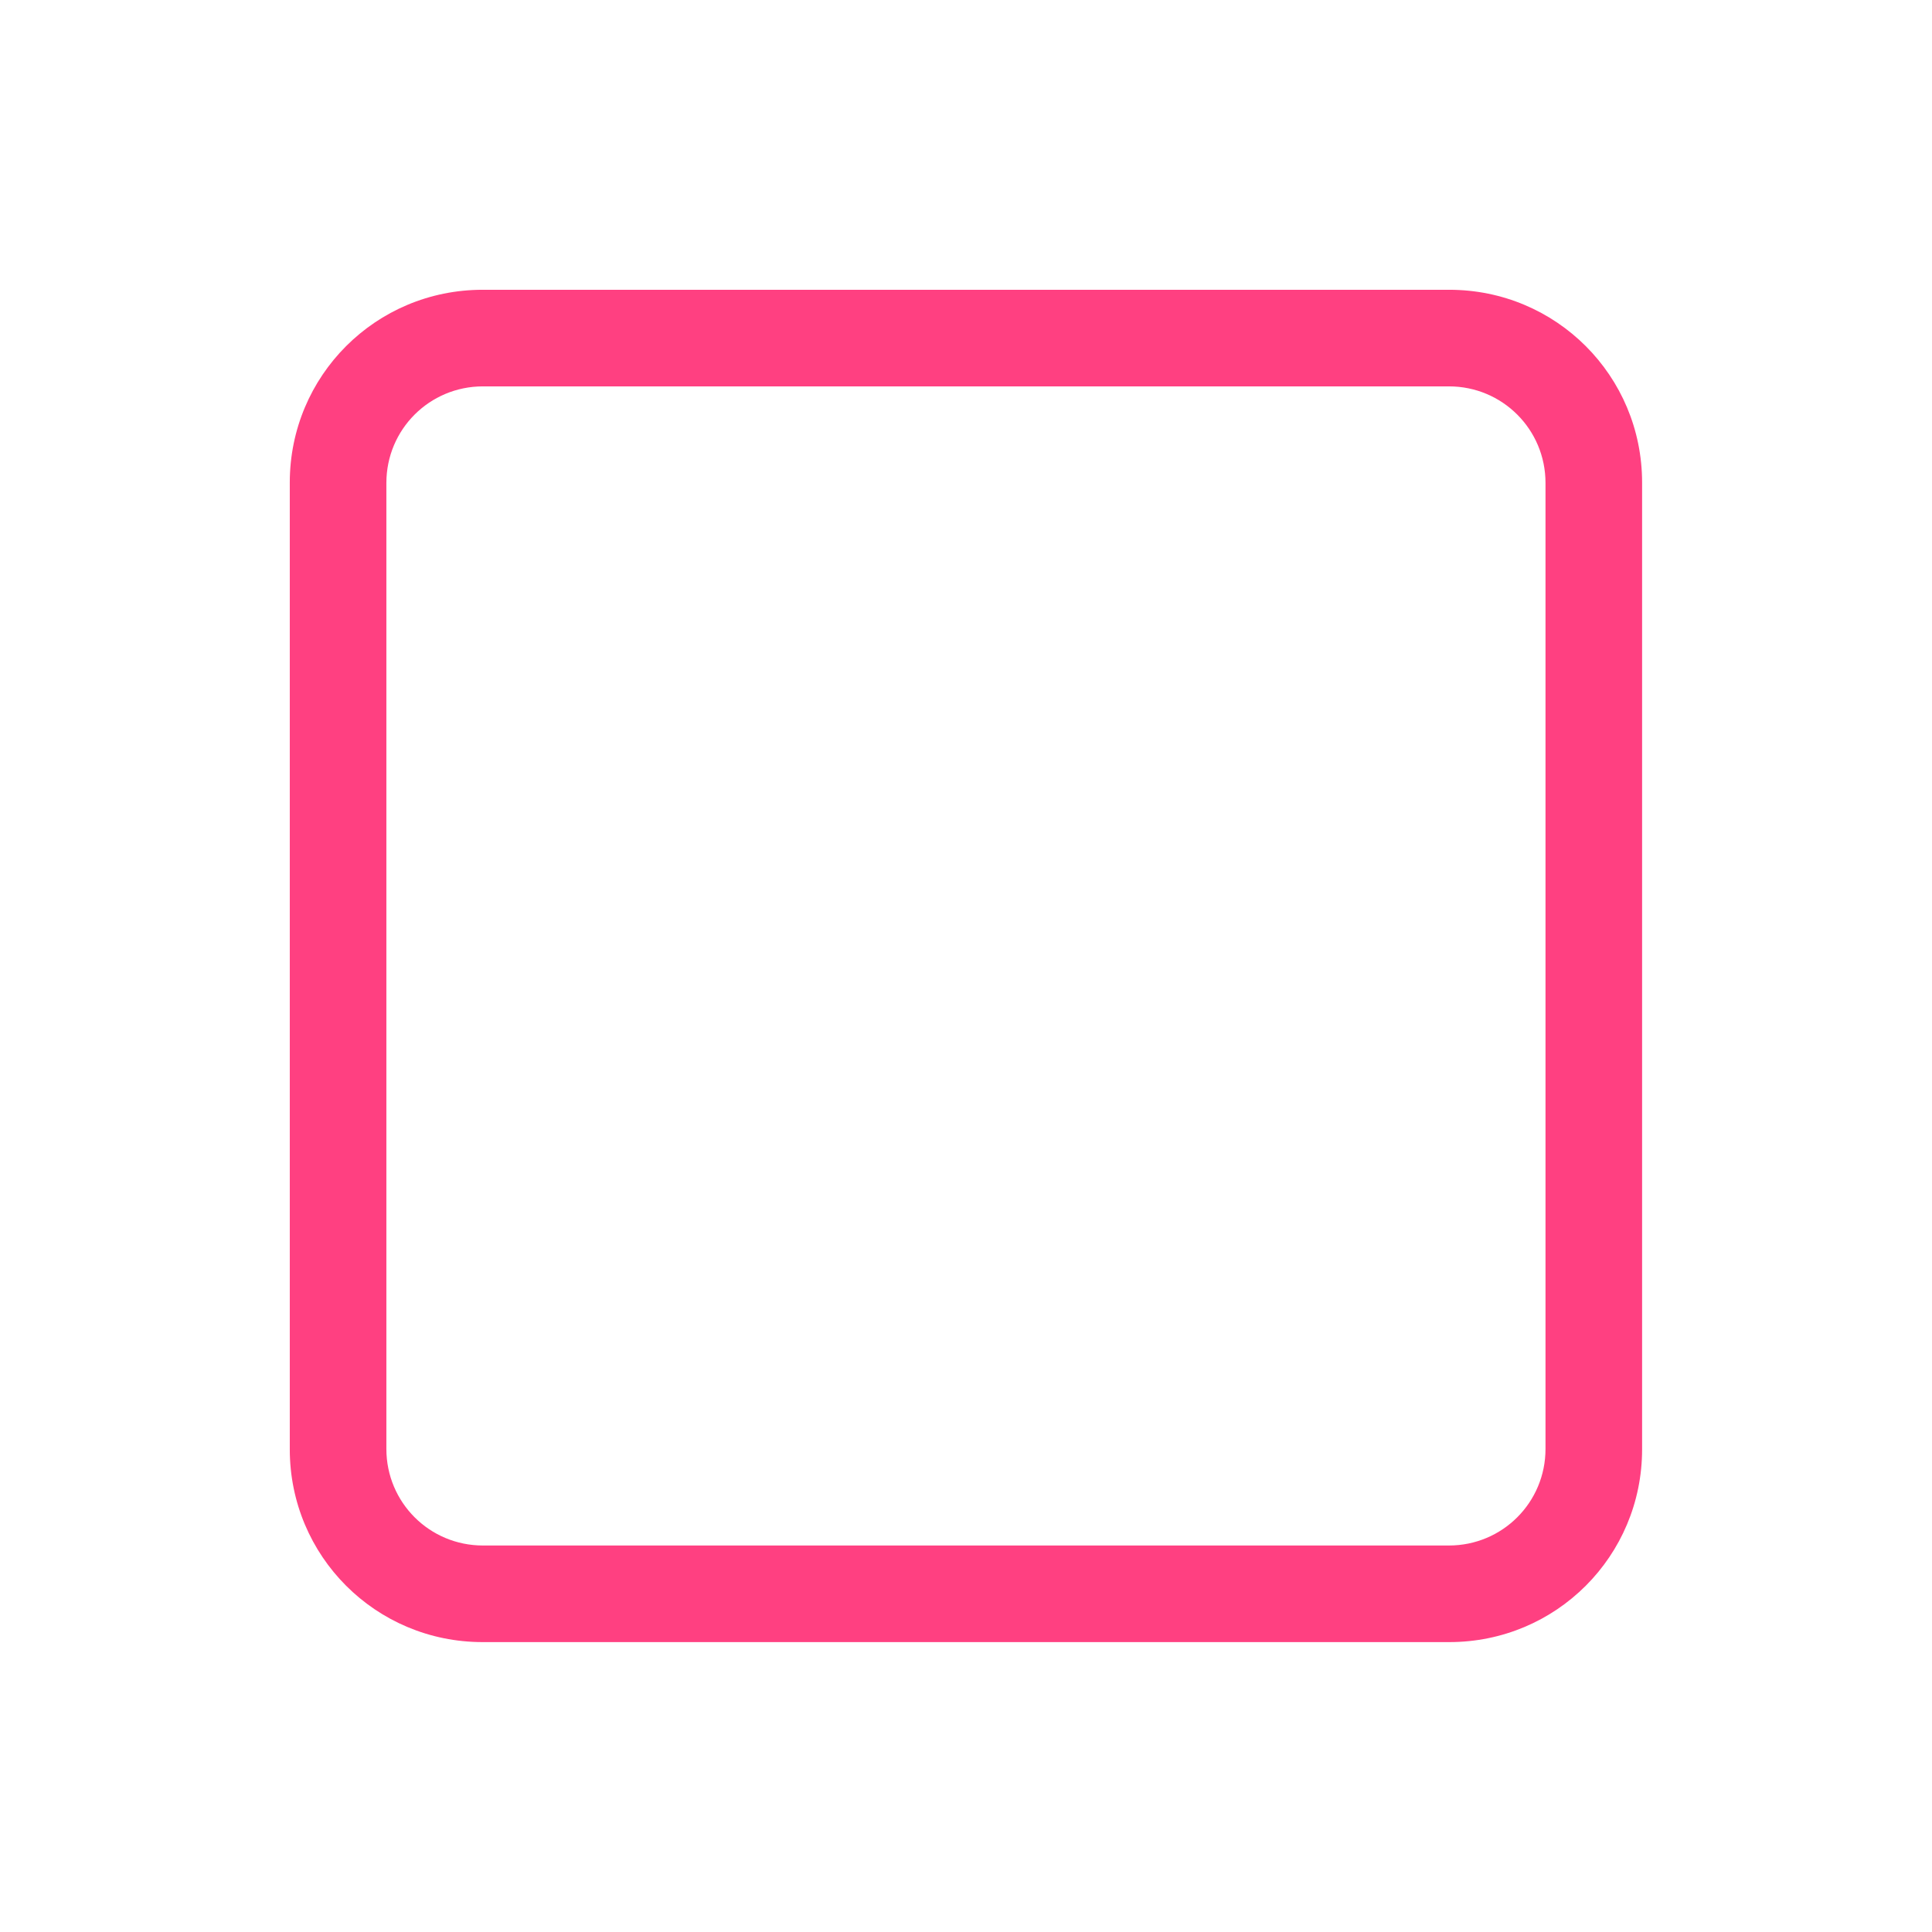
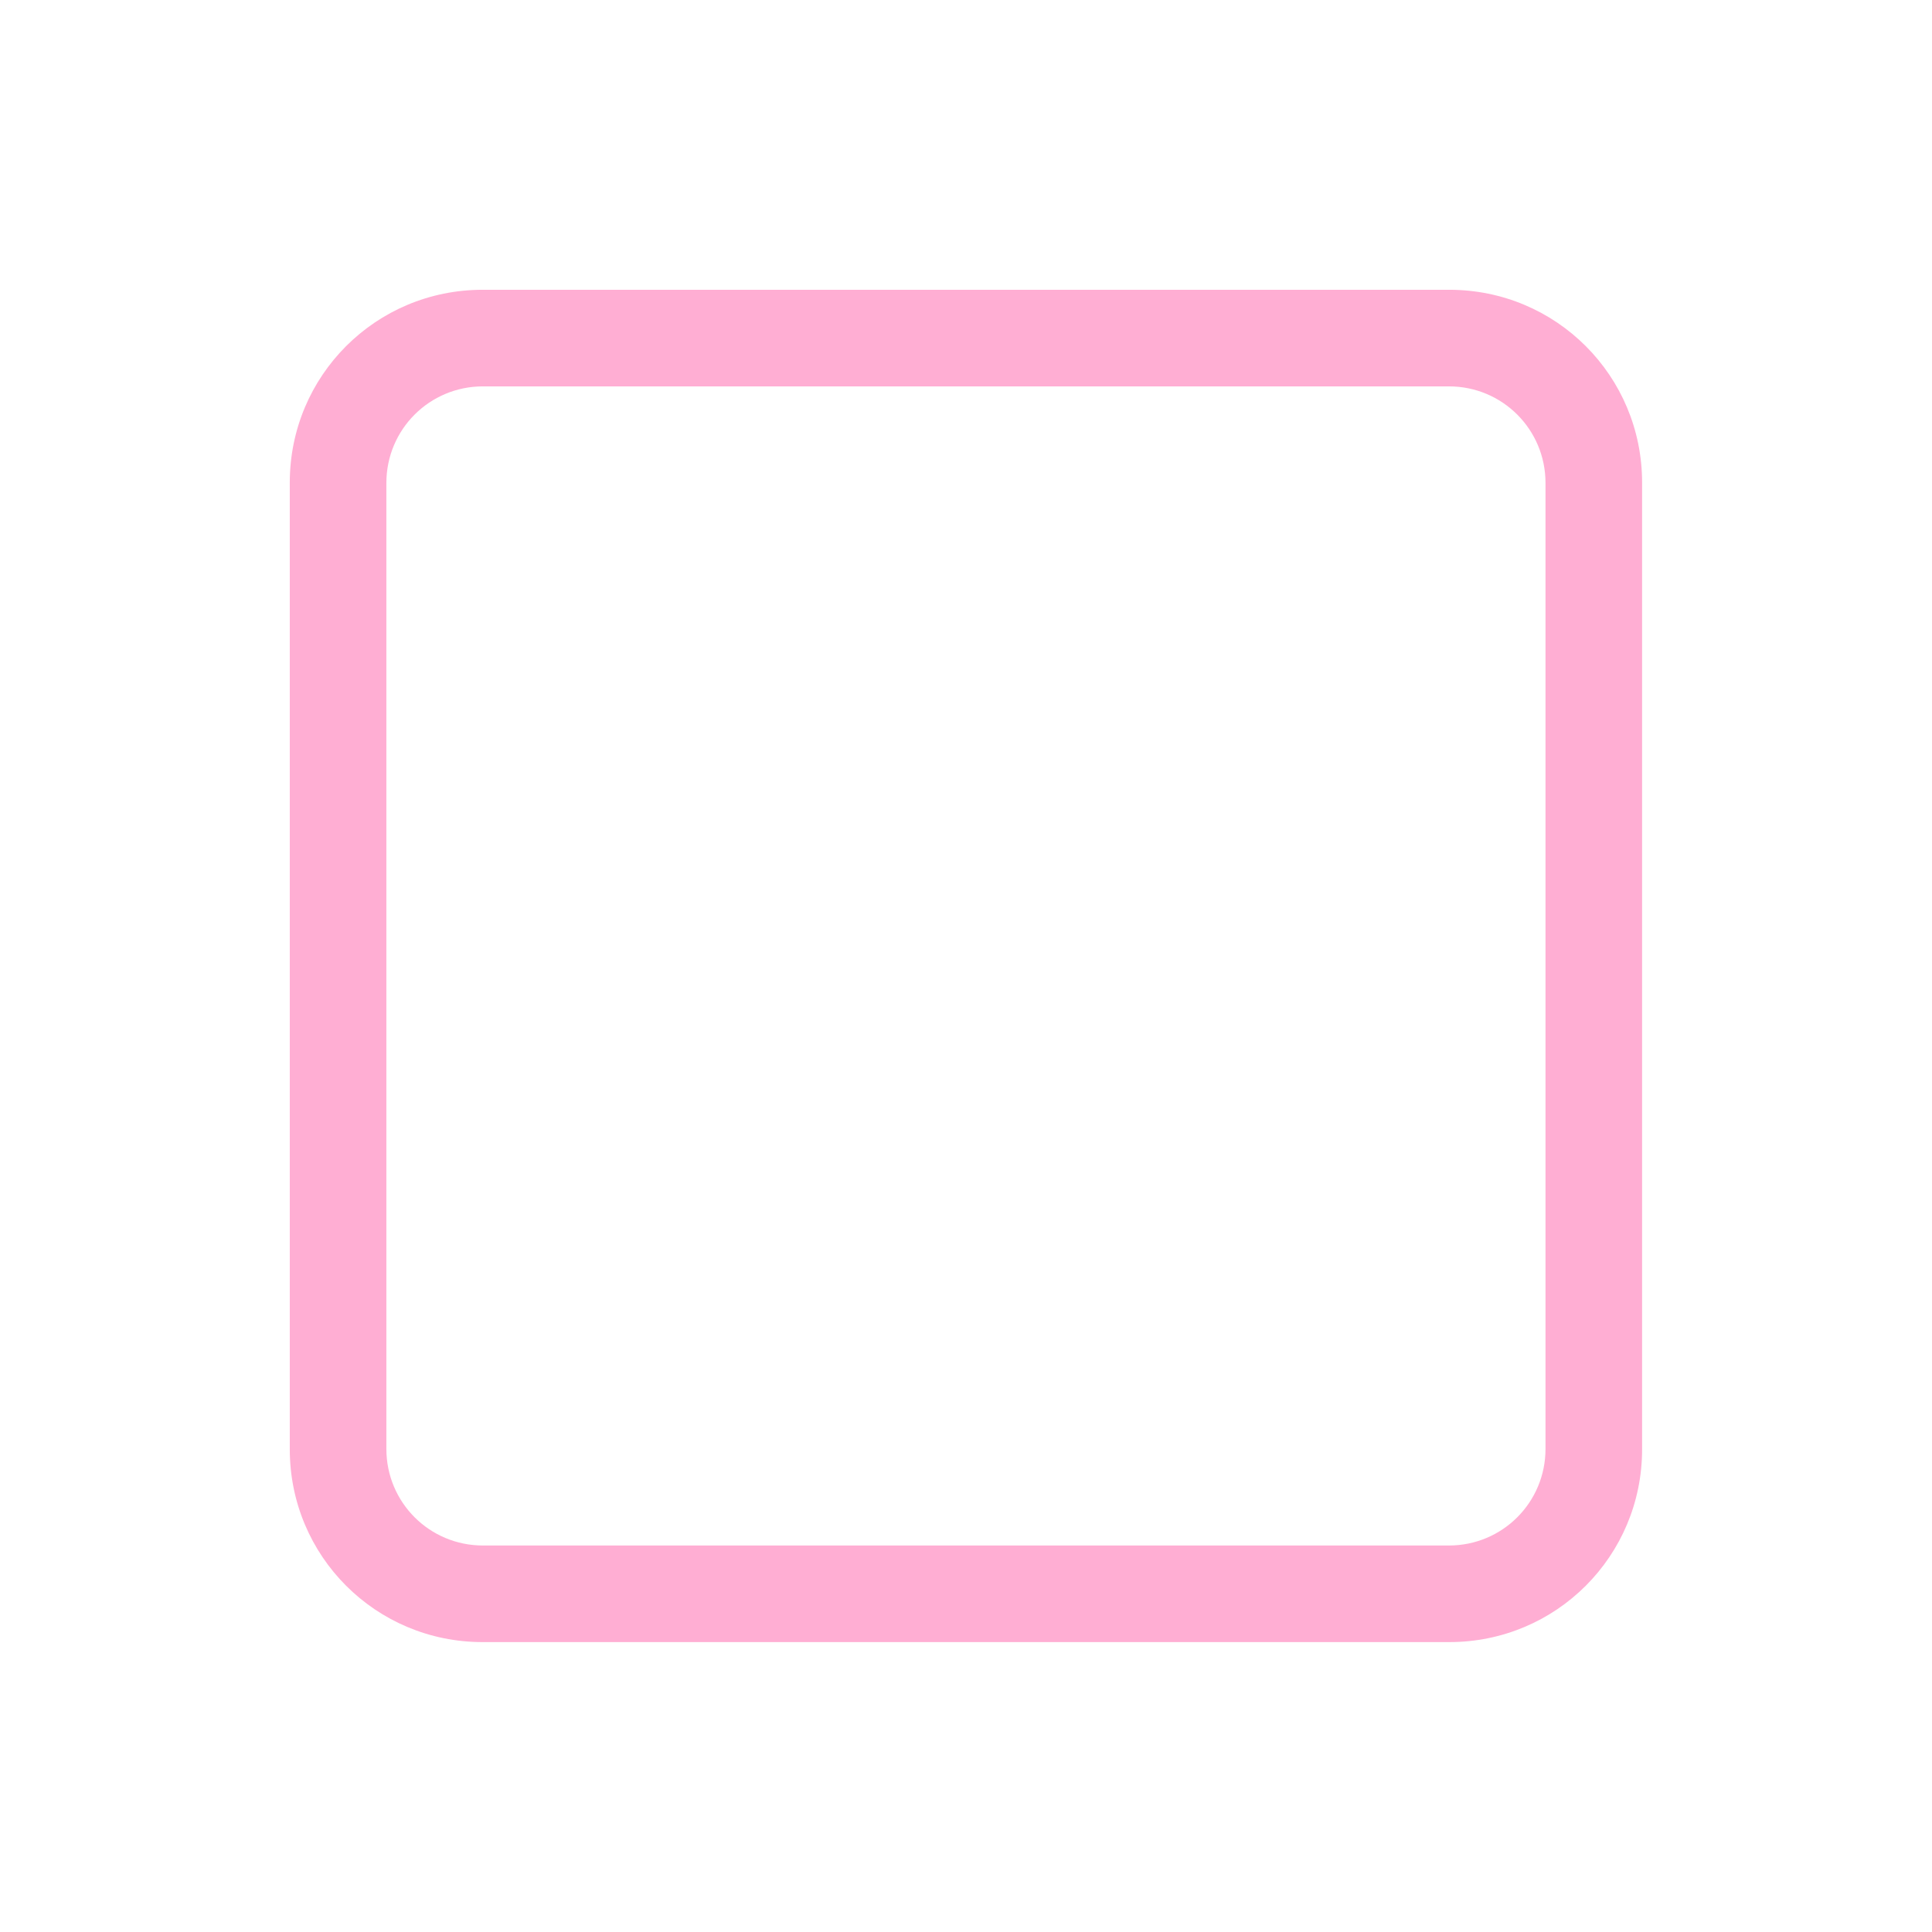
<svg xmlns="http://www.w3.org/2000/svg" width="20" height="20" viewBox="0 0 5.292 5.292" version="1.1" id="svg8">
  <defs id="defs2" />
  <g id="layer1" transform="translate(0,-291.7083)">
    <g id="g847" transform="matrix(0.05207439,0,0,0.05207453,-0.9012516,282.412)">
      <g id="g851">
        <g id="g1059" transform="matrix(1.998622,0,0,1.998619,17.32448,-313.5231)">
          <path style="opacity:1;fill:none;fill-opacity:0.494;stroke:#ffffff00;stroke-width:0.07;stroke-linecap:round;stroke-linejoin:round;stroke-miterlimit:4;stroke-dasharray:none;stroke-dashoffset:0;stroke-opacity:1;paint-order:stroke fill markers" d="M 25.4,271.6 -8.0000008e-7,246.2 H 50.8 Z" id="path883" />
          <path id="path880" d="m 25.4,271.6 25.4,25.4 H 0 Z" style="opacity:1;fill:none;fill-opacity:0.494;stroke:#ffffff00;stroke-width:0.07;stroke-linecap:round;stroke-linejoin:round;stroke-miterlimit:4;stroke-dasharray:none;stroke-dashoffset:0;stroke-opacity:1;paint-order:stroke fill markers" />
          <rect ry="5.053" y="253.849" x="7.649" height="35.529" width="35.529" id="rect870" style="opacity:1;fill:none;fill-opacity:0.494;stroke:#ffffff00;stroke-width:0.062;stroke-linecap:round;stroke-linejoin:round;stroke-miterlimit:4;stroke-dasharray:none;stroke-dashoffset:0;stroke-opacity:1;paint-order:stroke fill markers" />
          <circle r="25.397" cy="271.6" cx="25.4" id="path872" style="opacity:1;fill:none;fill-opacity:0.494;stroke:#ffffff00;stroke-width:0.076;stroke-linecap:round;stroke-linejoin:round;stroke-miterlimit:4;stroke-dasharray:none;stroke-dashoffset:0;stroke-opacity:1;paint-order:stroke fill markers" />
          <circle transform="rotate(-45)" cx="-174.09" cy="210.011" r="12.656" id="path876" style="opacity:1;fill:none;fill-opacity:0.494;stroke:#ffffff00;stroke-width:0.074;stroke-linecap:round;stroke-linejoin:round;stroke-miterlimit:4;stroke-dasharray:none;stroke-dashoffset:0;stroke-opacity:1;paint-order:stroke fill markers" />
          <path id="path904" d="m 25.4,271.6 -25.4,25.4 v -50.8 z" style="opacity:1;fill:none;fill-opacity:0.494;stroke:#ffffff00;stroke-width:0.07;stroke-linecap:round;stroke-linejoin:round;stroke-miterlimit:4;stroke-dasharray:none;stroke-dashoffset:0;stroke-opacity:1;paint-order:stroke fill markers" />
          <path style="opacity:1;fill:none;fill-opacity:0.494;stroke:#ffffff00;stroke-width:0.07;stroke-linecap:round;stroke-linejoin:round;stroke-miterlimit:4;stroke-dasharray:none;stroke-dashoffset:0;stroke-opacity:1;paint-order:stroke fill markers" d="m 25.4,271.6 25.4,-25.4 v 50.8 z" id="path906" />
          <rect ry="5.051" y="256.393" x="2.566" height="30.44" width="45.694" id="rect837" style="opacity:1;fill:none;fill-opacity:0.494;stroke:#ffffff00;stroke-width:0.066;stroke-linecap:round;stroke-linejoin:round;stroke-miterlimit:4;stroke-dasharray:none;stroke-dashoffset:0;stroke-opacity:1;paint-order:stroke fill markers" />
          <rect style="opacity:1;fill:none;fill-opacity:0.494;stroke:#ffffff00;stroke-width:0.066;stroke-linecap:round;stroke-linejoin:round;stroke-miterlimit:4;stroke-dasharray:none;stroke-dashoffset:0;stroke-opacity:1;paint-order:stroke fill markers" id="rect831" width="45.694" height="30.441" x="248.766" y="-40.633" ry="5.051" transform="rotate(90)" />
        </g>
      </g>
    </g>
    <path style="opacity:1;fill:#ffc107;fill-opacity:1;stroke:none;stroke-width:0.386;stroke-miterlimit:4;stroke-dasharray:none;stroke-opacity:1" d="m 50.206,401.677 c 110.217,0.713 55.109,0.356 0,0 z" id="rect997" />
-     <rect style="opacity:1;fill:#ffffff00;fill-opacity:0;stroke:#ff4081;stroke-width:0;stroke-linecap:square;stroke-linejoin:miter;stroke-miterlimit:4;stroke-dasharray:none;stroke-dashoffset:0;stroke-opacity:1;paint-order:stroke fill markers" id="rect5674" width="0.794" height="0.794" x="-1.323" y="294.619" ry="0.397" />
-     <path style="opacity:1;fill:#ff4081;fill-opacity:1;stroke:#ff4081;stroke-width:0;stroke-linecap:square;stroke-linejoin:miter;stroke-miterlimit:4;stroke-dasharray:none;stroke-dashoffset:0;stroke-opacity:1;paint-order:stroke fill markers" d="M 4.996,3 C 3.89,3 3,3.89 3,4.996 V 15.004 C 3,16.11 3.89,17 4.996,17 H 15.004 C 16.11,17 17,16.11 17,15.004 V 4.996 C 17,3.89 16.11,3 15.004,3 Z M 5,4 h 10 c 0.554,0 1,0.446 1,1 v 10 c 0,0.554 -0.446,1 -1,1 H 5 C 4.446,16 4,15.554 4,15 V 5 C 4,4.446 4.446,4 5,4 Z" transform="matrix(0.2645833,0,0,0.2645833,0,291.7083)" id="rect1954" />
+     <rect style="opacity:1;fill:#ffffff00;fill-opacity:0;stroke:#ffaed3;stroke-width:0;stroke-linecap:square;stroke-linejoin:miter;stroke-miterlimit:4;stroke-dasharray:none;stroke-dashoffset:0;stroke-opacity:1;paint-order:stroke fill markers" id="rect5674" width="0.794" height="0.794" x="-1.323" y="294.619" ry="0.397" />
+     <path style="opacity:1;fill:#ffaed3;fill-opacity:1;stroke:#ffaed3;stroke-width:0;stroke-linecap:square;stroke-linejoin:miter;stroke-miterlimit:4;stroke-dasharray:none;stroke-dashoffset:0;stroke-opacity:1;paint-order:stroke fill markers" d="M 4.996,3 C 3.89,3 3,3.89 3,4.996 V 15.004 C 3,16.11 3.89,17 4.996,17 H 15.004 C 16.11,17 17,16.11 17,15.004 V 4.996 C 17,3.89 16.11,3 15.004,3 Z M 5,4 h 10 c 0.554,0 1,0.446 1,1 v 10 c 0,0.554 -0.446,1 -1,1 H 5 C 4.446,16 4,15.554 4,15 V 5 C 4,4.446 4.446,4 5,4 Z" transform="matrix(0.2645833,0,0,0.2645833,0,291.7083)" id="rect1954" />
  </g>
</svg>
